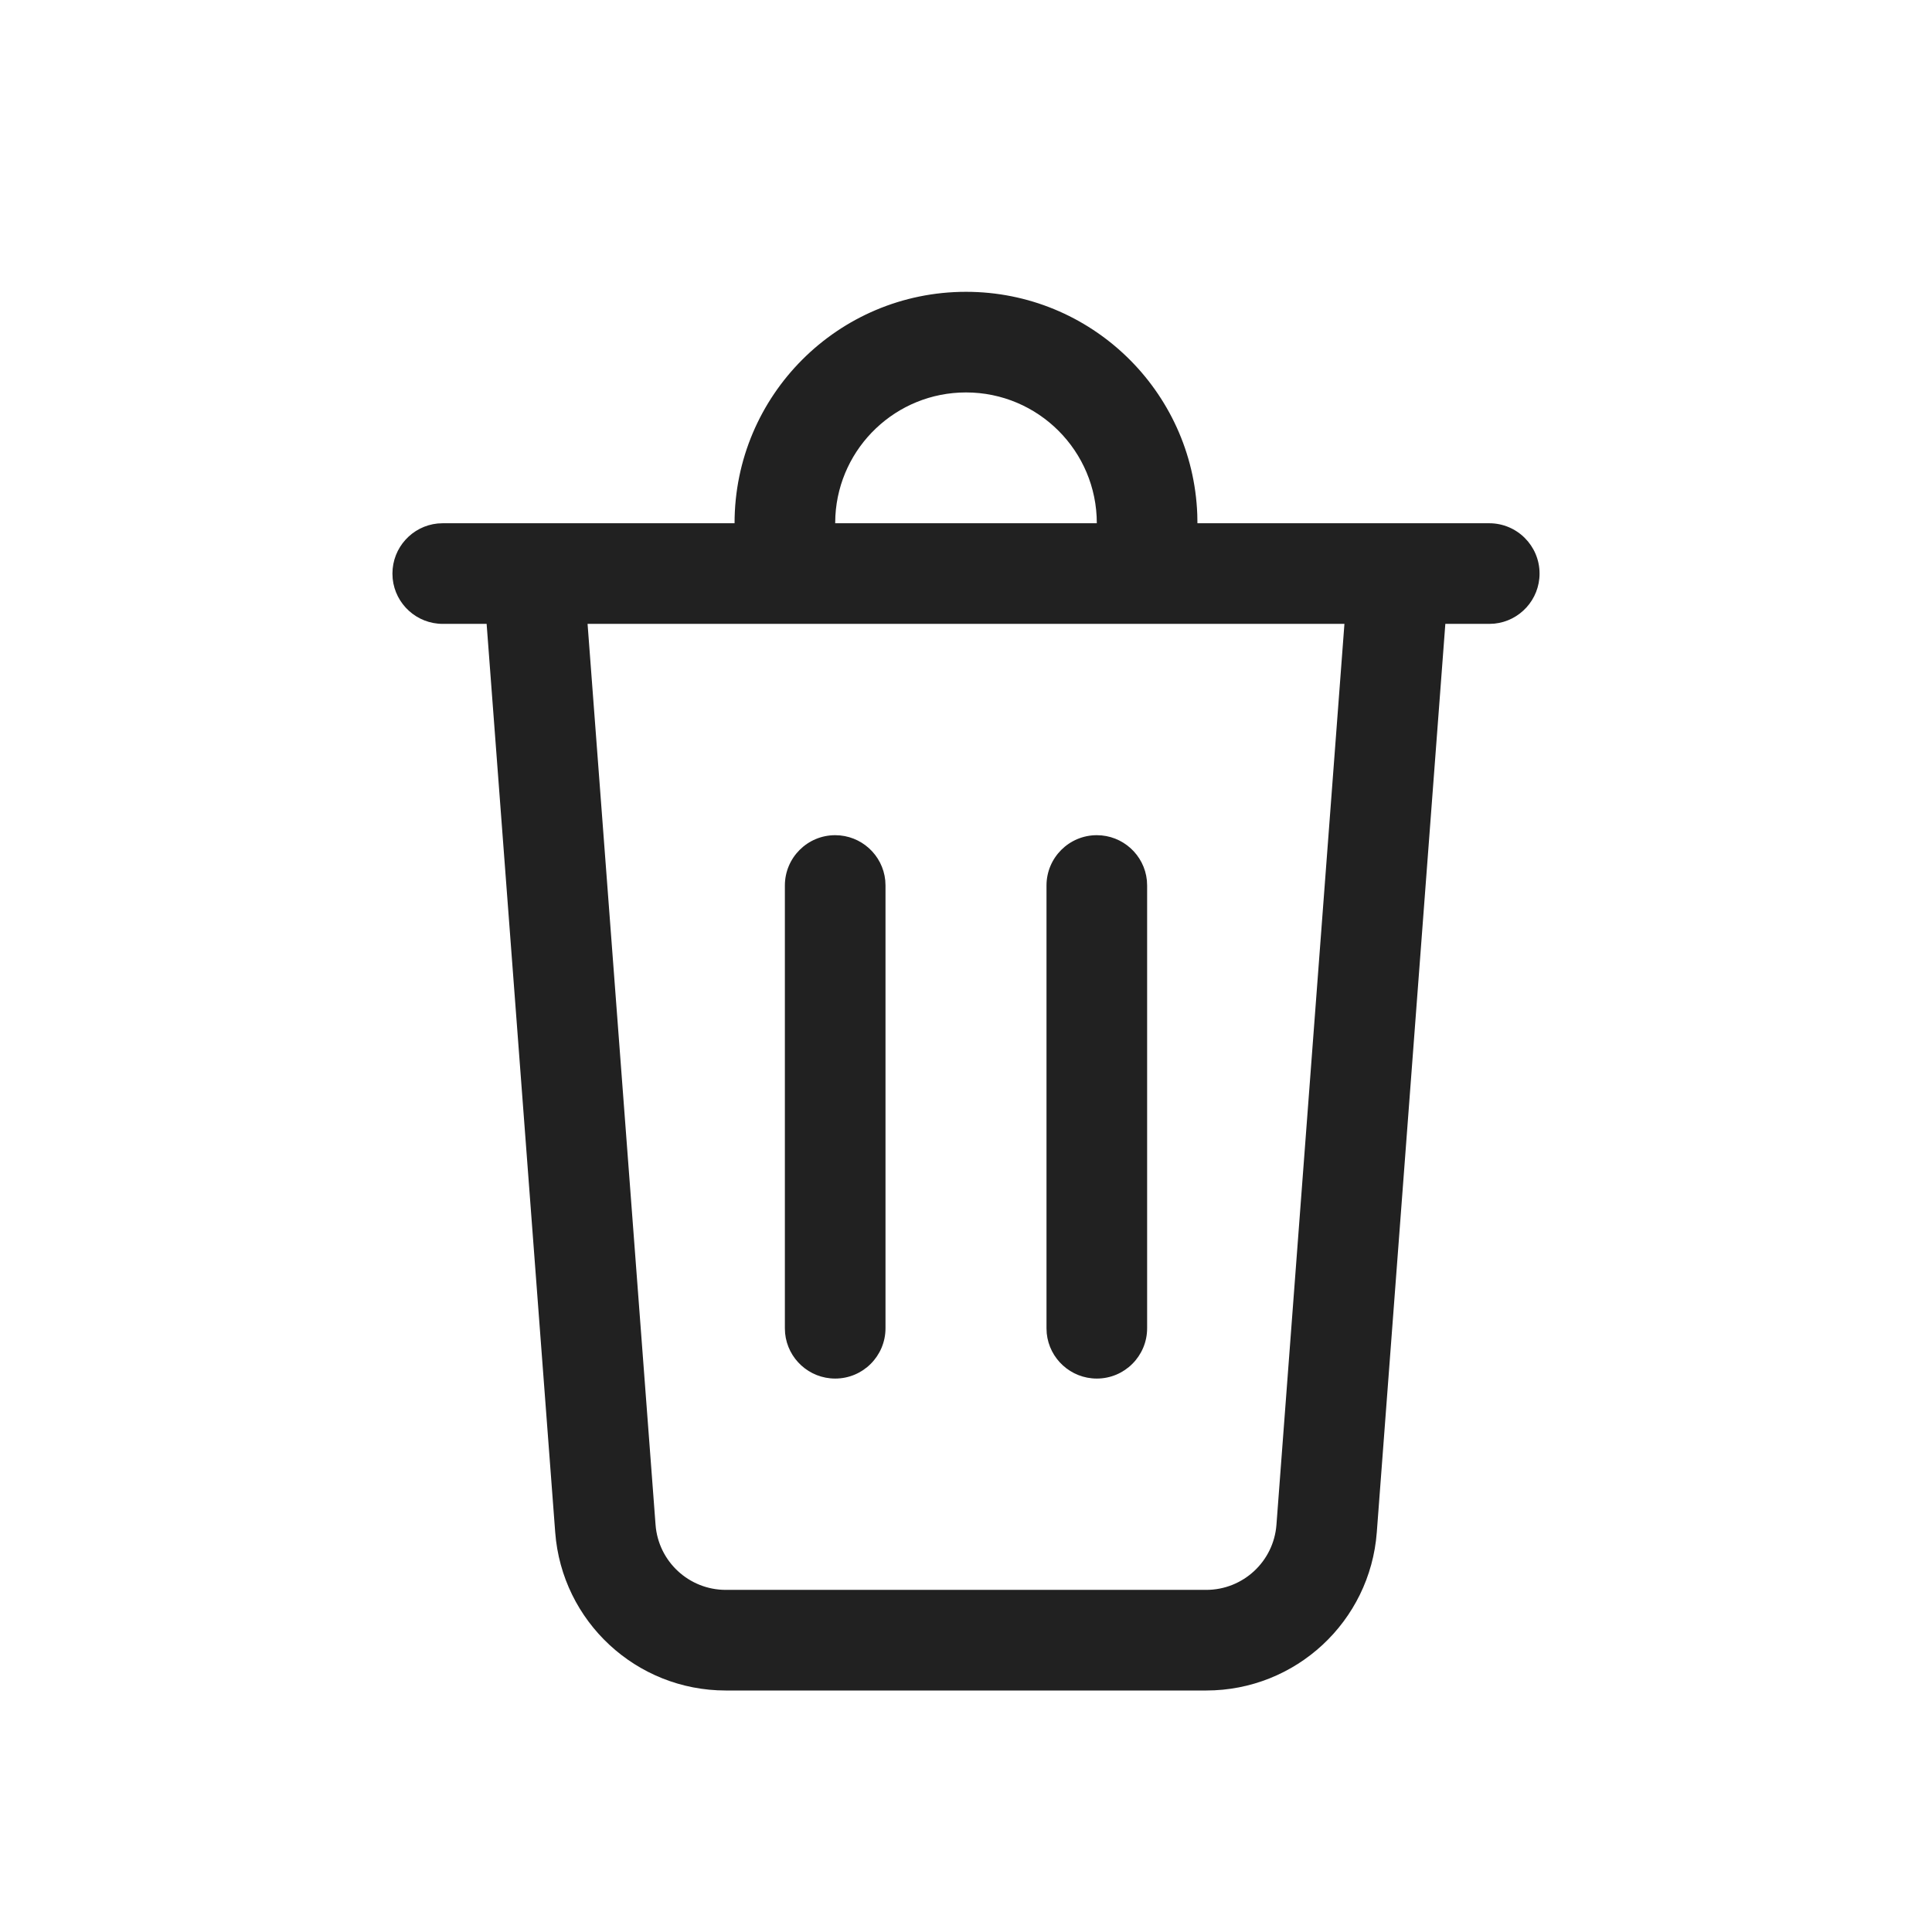
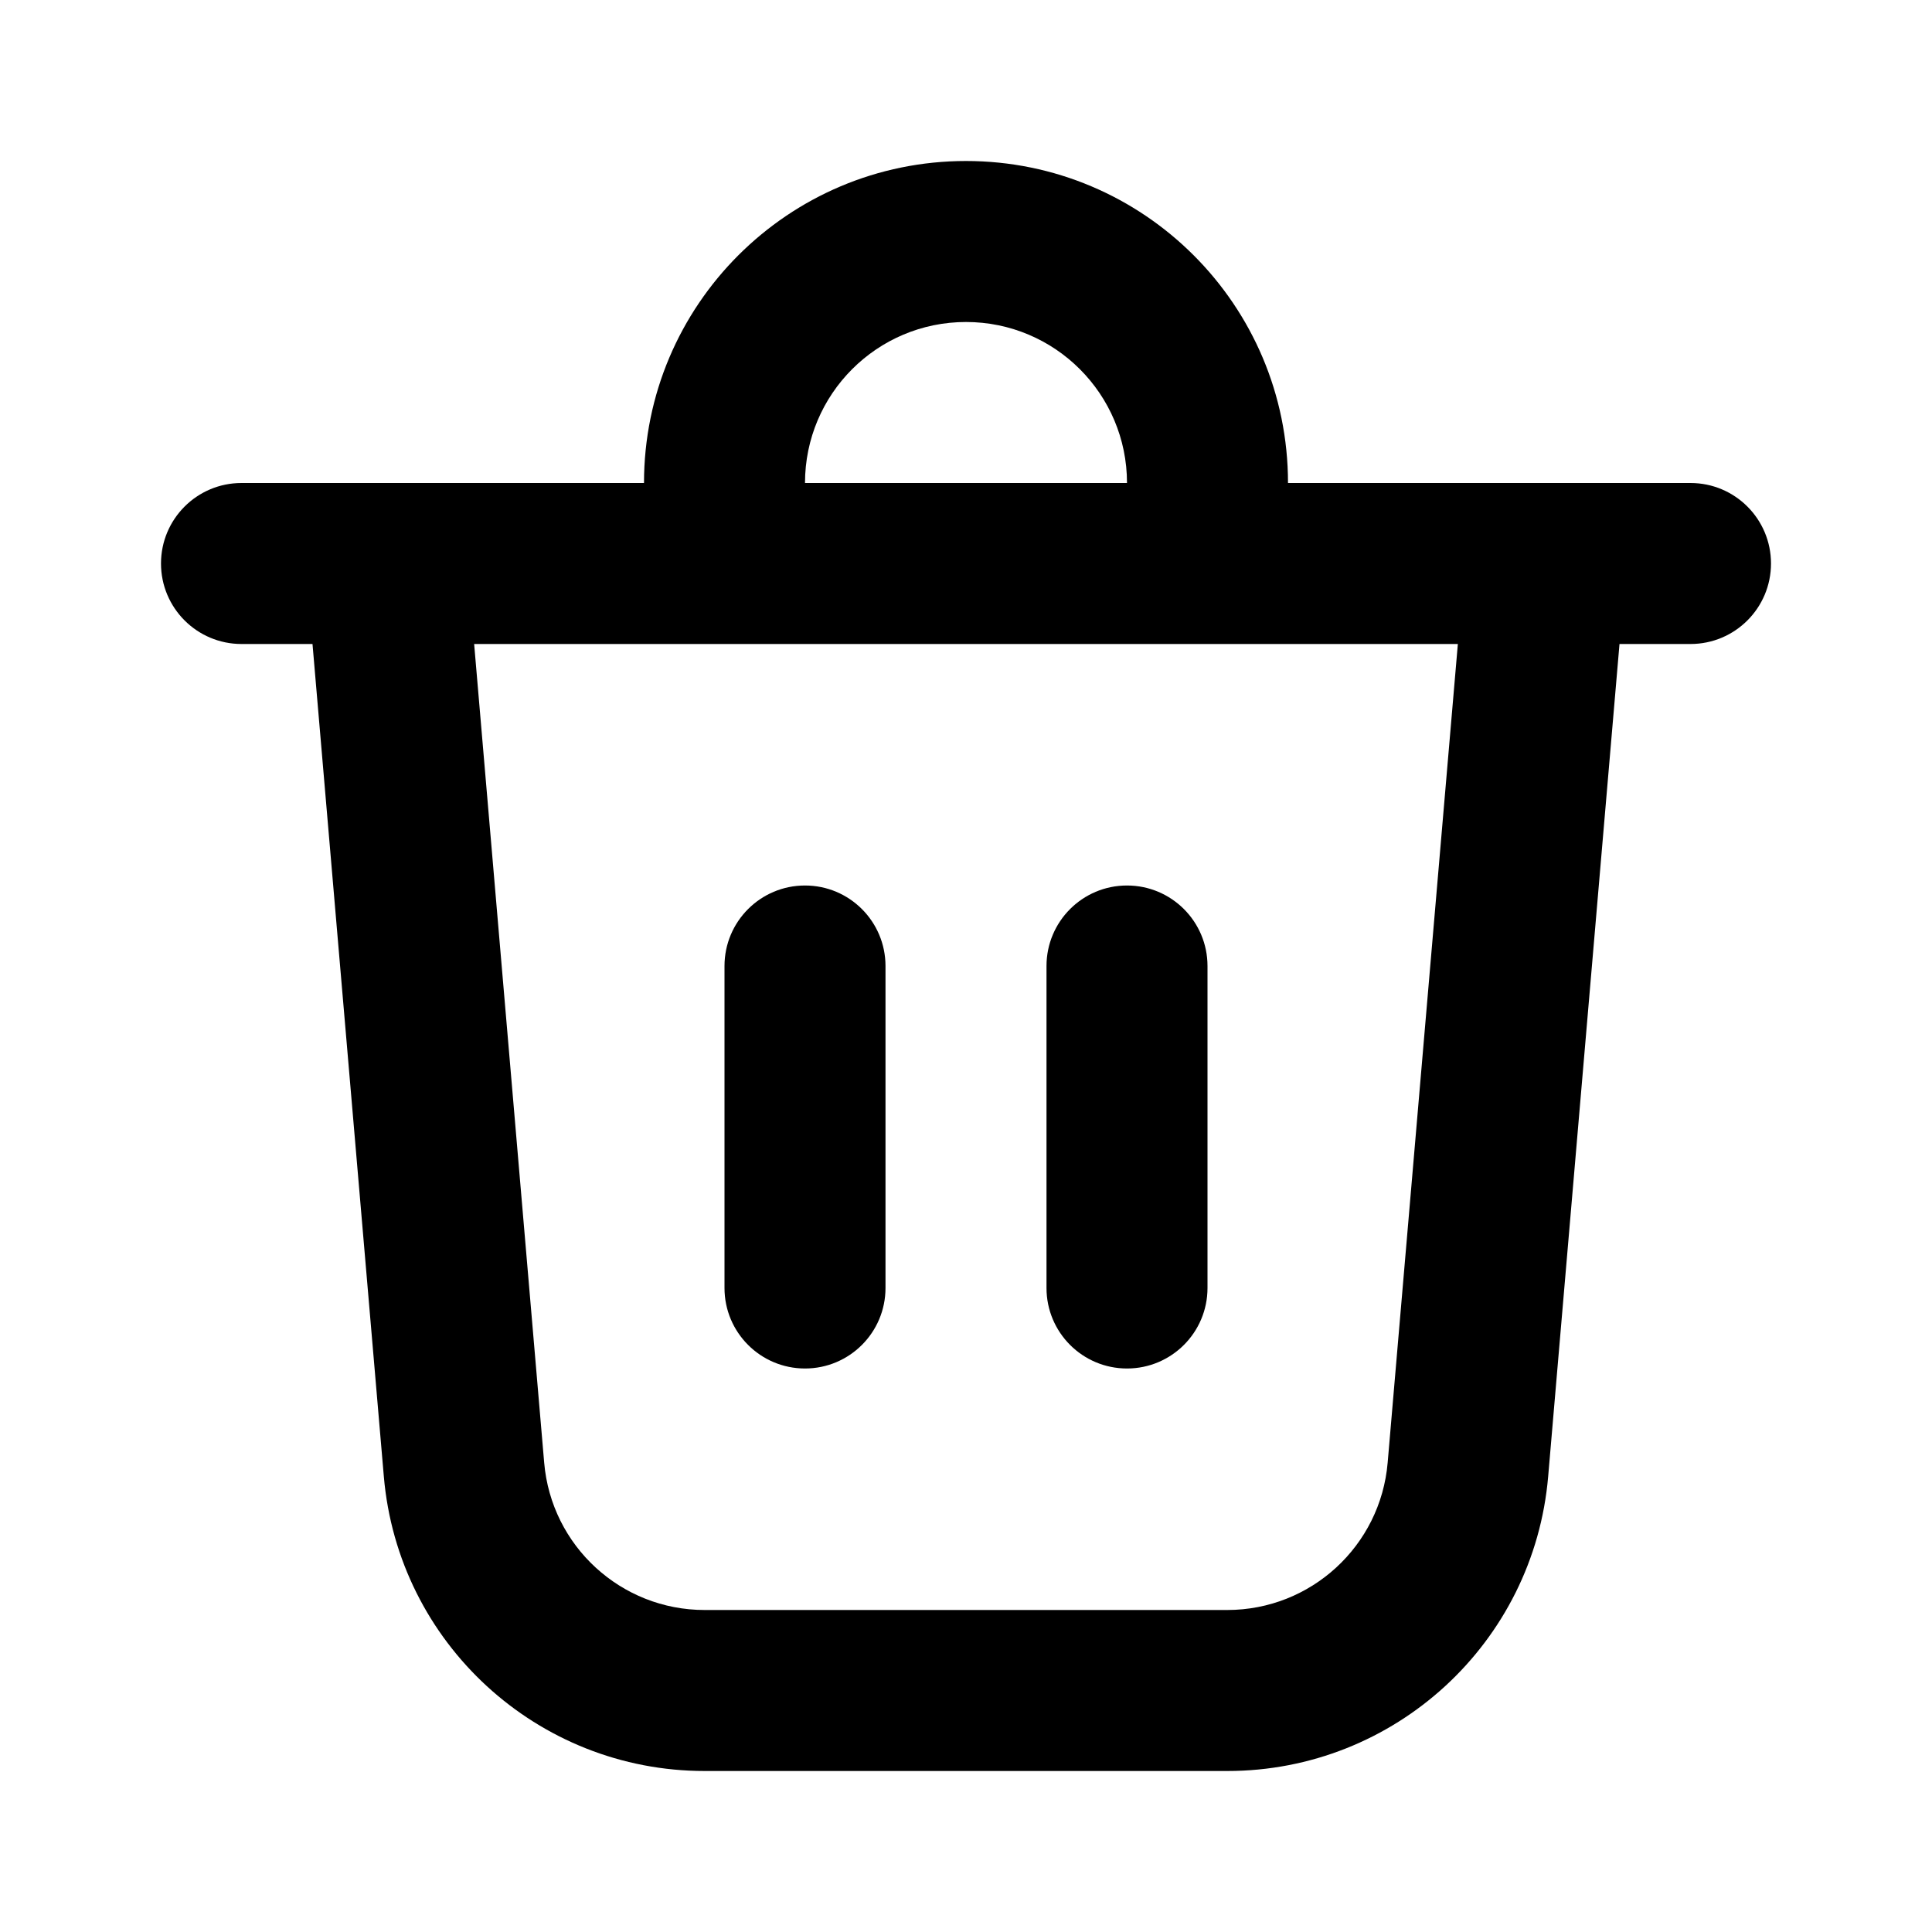
- <svg xmlns="http://www.w3.org/2000/svg" width="800px" height="800px" viewBox="0 0 48 48" version="1.1">
-   <g id="🔍-Product-Icons" stroke="none" stroke-width="1" fill="none" fill-rule="evenodd">
-     <g id="ic_fluent_delete_48_regular" fill="#212121" fill-rule="nonzero">
-       <path d="M24,7.25 C27.102,7.25 29.63,9.706 29.746,12.779 L29.75,13 L37,13 C37.69,13 38.25,13.56 38.25,14.25 C38.25,14.897 37.758,15.43 37.128,15.494 L37,15.5 L35.909,15.5 L34.206,38.07 C34.039,40.287 32.191,42 29.968,42 L18.032,42 C15.809,42 13.961,40.287 13.794,38.07 L12.09,15.5 L11,15.5 C10.353,15.5 9.82,15.008 9.756,14.378 L9.75,14.25 C9.75,13.603 10.242,13.07 10.872,13.006 L11,13 L18.25,13 C18.25,9.824 20.824,7.25 24,7.25 Z M33.402,15.5 L14.598,15.5 L16.287,37.882 C16.356,38.795 17.117,39.5 18.032,39.5 L29.968,39.5 C30.883,39.5 31.644,38.795 31.713,37.882 L33.402,15.5 Z M27.25,20.75 C27.897,20.75 28.43,21.242 28.494,21.872 L28.5,22 L28.5,33 C28.5,33.69 27.94,34.25 27.25,34.25 C26.603,34.25 26.07,33.758 26.006,33.128 L26,33 L26,22 C26,21.31 26.56,20.75 27.25,20.75 Z M20.75,20.75 C21.397,20.75 21.93,21.242 21.994,21.872 L22,22 L22,33 C22,33.69 21.44,34.25 20.75,34.25 C20.103,34.25 19.57,33.758 19.506,33.128 L19.5,33 L19.5,22 C19.5,21.31 20.06,20.75 20.75,20.75 Z M24,9.75 C22.267,9.75 20.851,11.106 20.755,12.816 L20.75,13 L27.25,13 C27.25,11.205 25.795,9.75 24,9.75 Z" id="🎨-Color">
- 
- </path>
-     </g>
-   </g>
+ <svg xmlns="http://www.w3.org/2000/svg" width="32" height="32" viewBox="0 0 12 12">
+   <path fill="currentColor" d="M5 3h2a1 1 0 0 0-2 0M4 3a2 2 0 1 1 4 0h2.5a.5.5 0 0 1 0 1h-.441l-.443 5.17A2 2 0 0 1 7.623 11H4.377a2 2 0 0 1-1.993-1.83L1.941 4H1.5a.5.5 0 0 1 0-1zm3.5 3a.5.5 0 0 0-1 0v2a.5.5 0 0 0 1 0zM5 5.5a.5.5 0 0 1 .5.5v2a.5.5 0 0 1-1 0V6a.5.5 0 0 1 .5-.5M3.38 9.085a1 1 0 0 0 .997.915h3.246a1 1 0 0 0 .996-.915L9.055 4h-6.11z" />
</svg>
